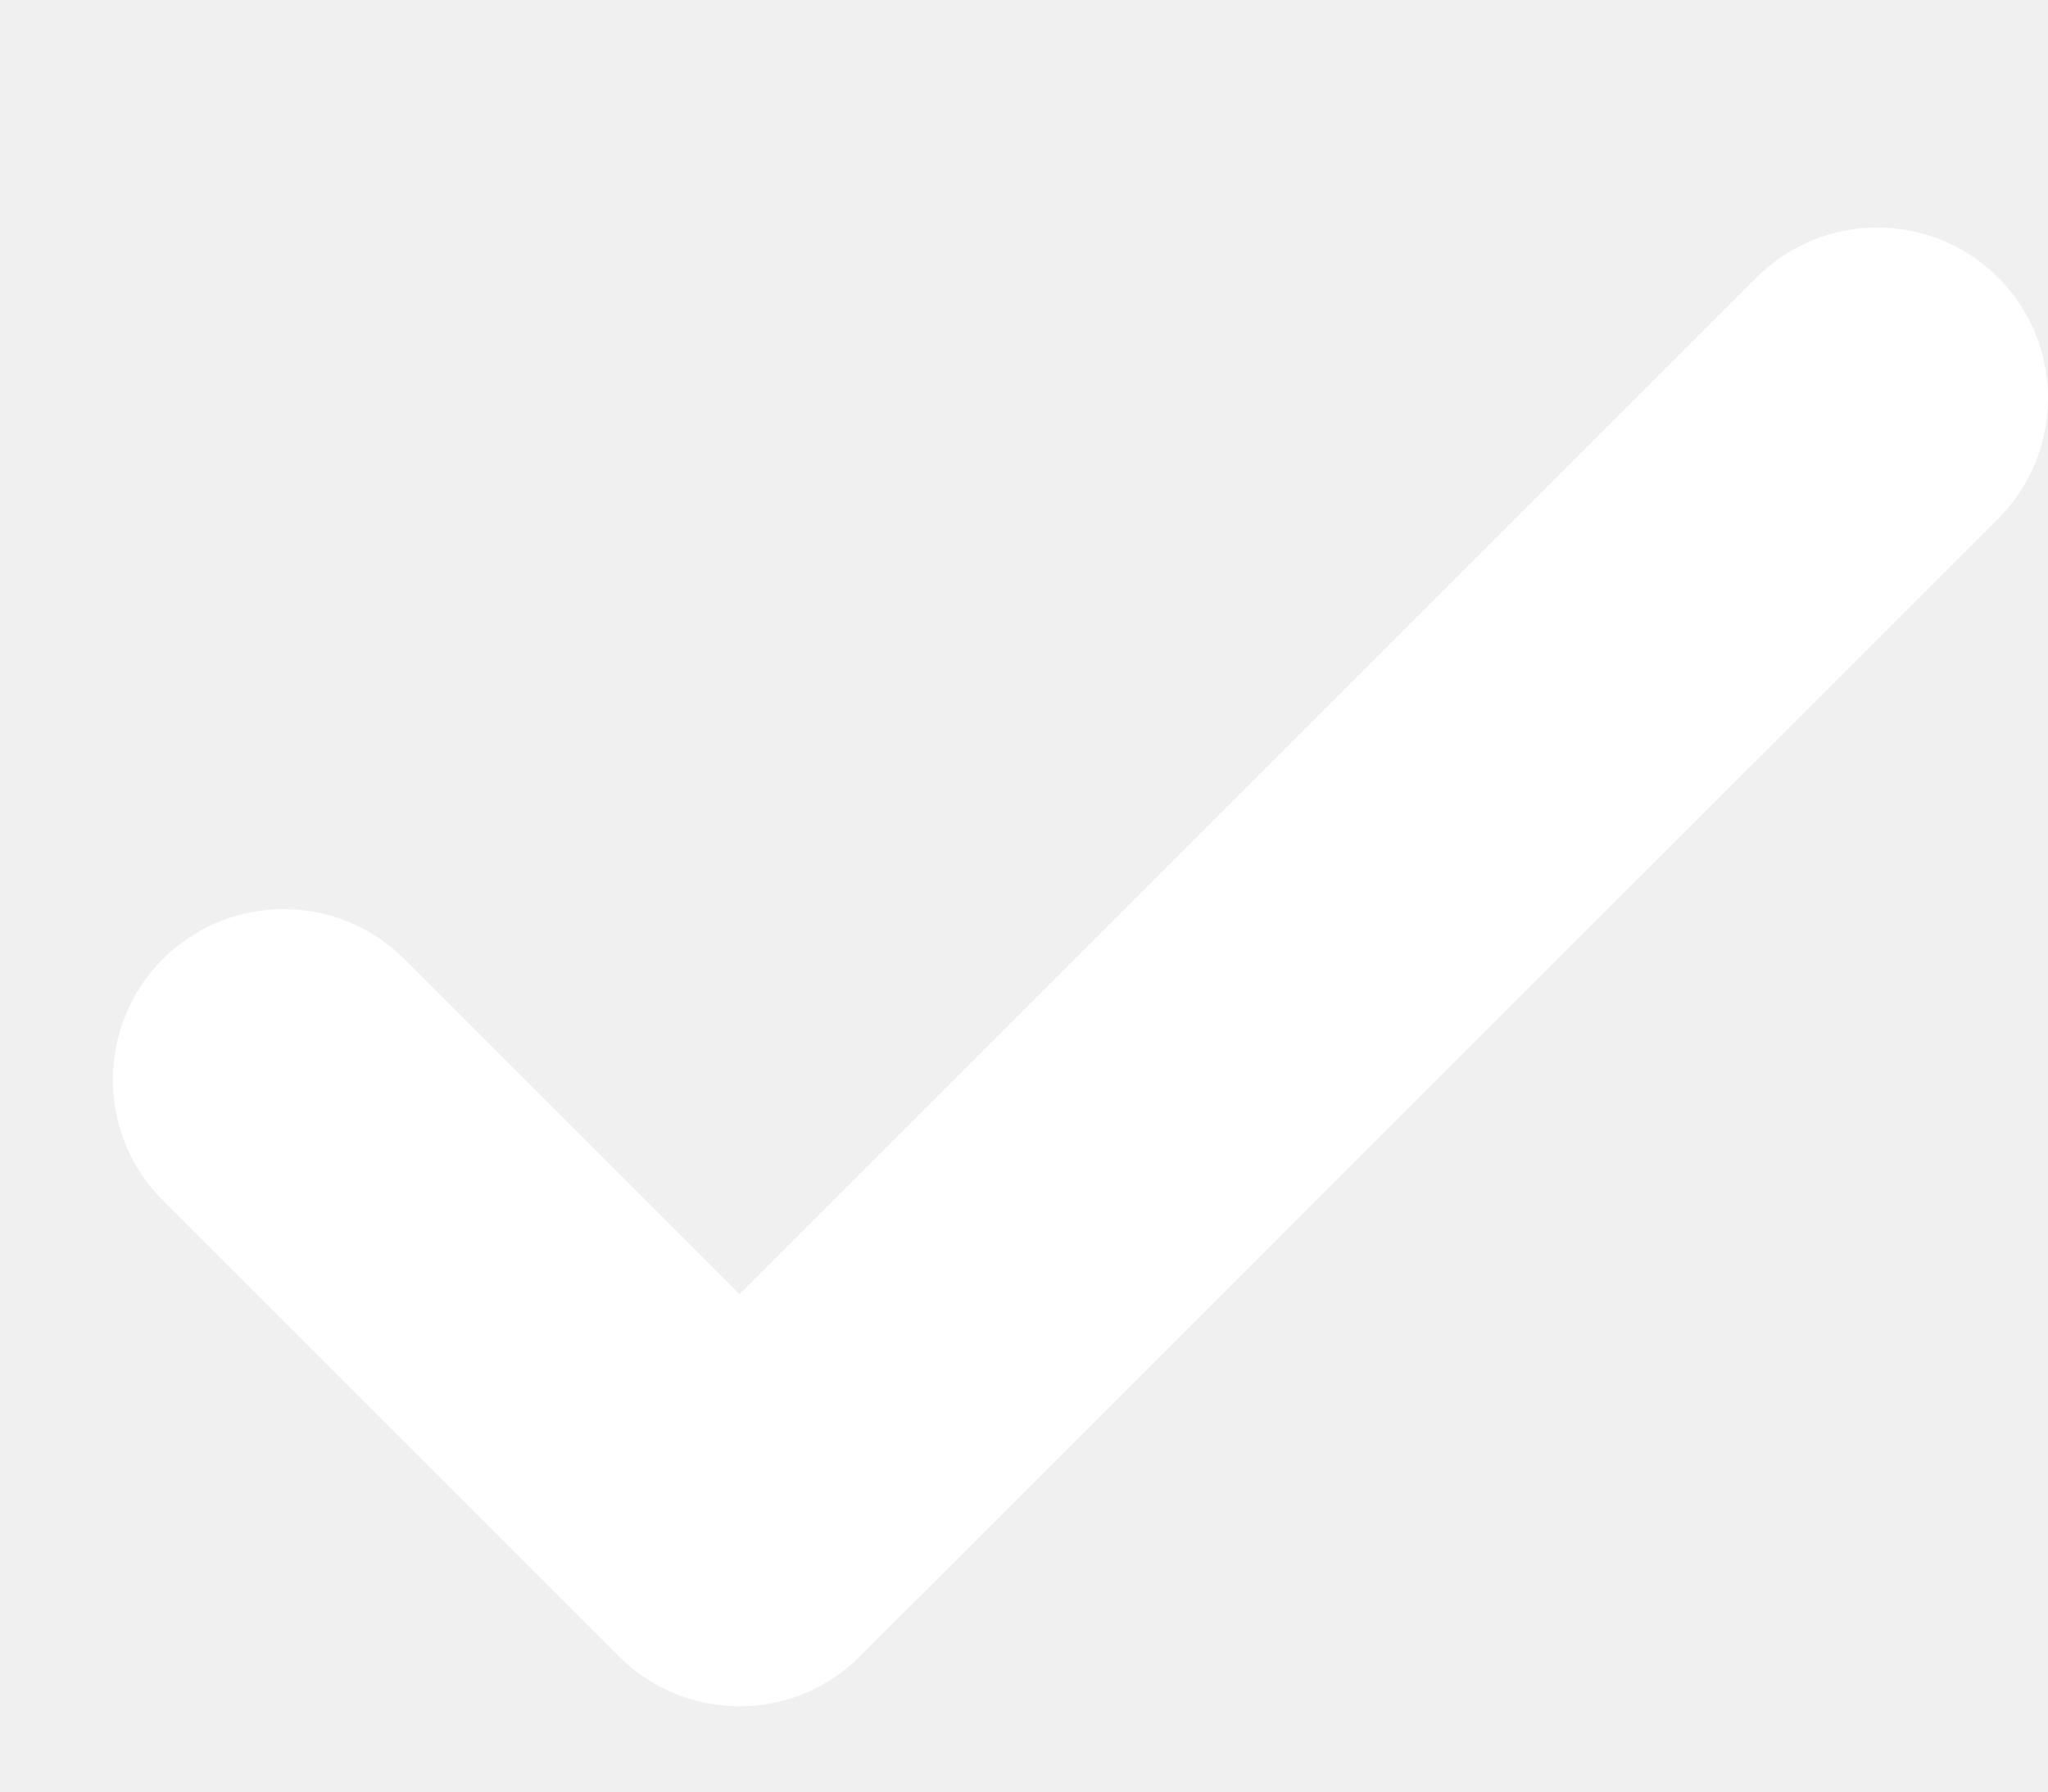
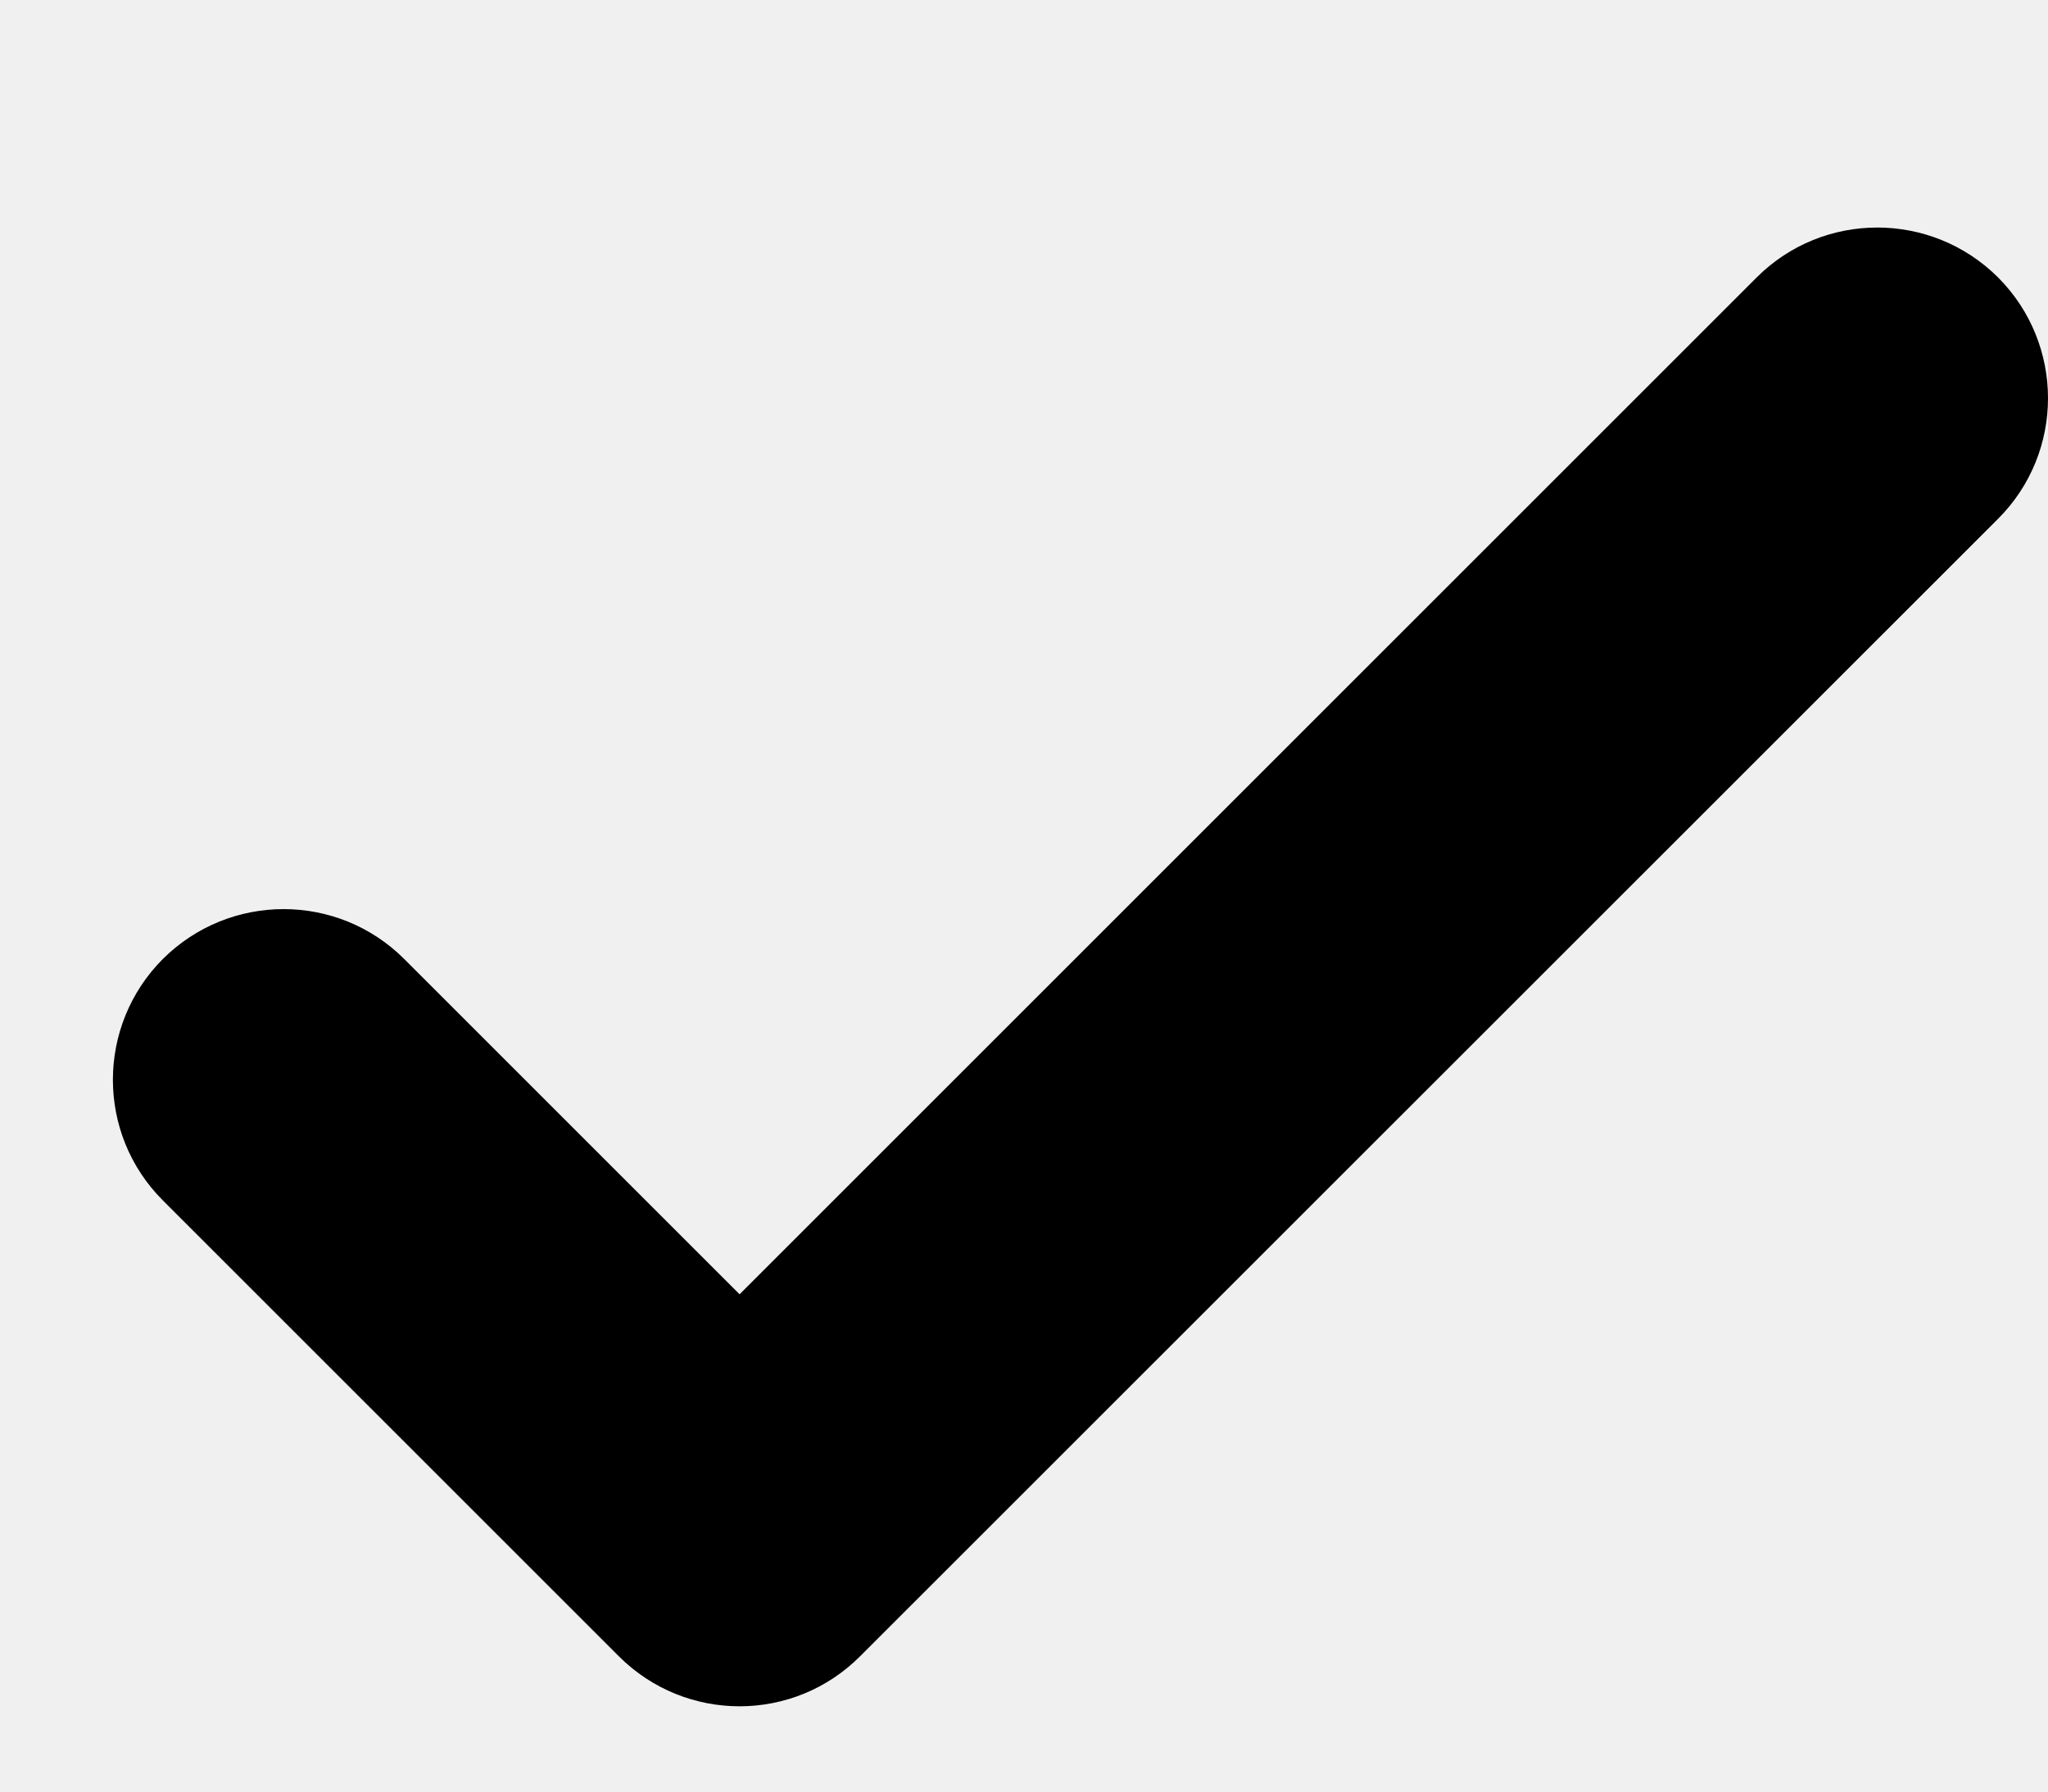
<svg xmlns="http://www.w3.org/2000/svg" width="8" height="7" viewBox="0 0 8 7" fill="none">
-   <path d="M7.805 2.027C8.065 1.767 8.065 1.345 7.805 1.084C7.544 0.824 7.122 0.824 6.862 1.084L2.889 5.057L1.579 3.747C1.319 3.487 0.897 3.487 0.636 3.747C0.376 4.008 0.376 4.43 0.636 4.69L2.417 6.471C2.678 6.732 3.1 6.732 3.36 6.471L7.805 2.027Z" fill="white" />
+   <path d="M7.805 2.027C8.065 1.767 8.065 1.345 7.805 1.084C7.544 0.824 7.122 0.824 6.862 1.084L2.889 5.057L1.579 3.747C1.319 3.487 0.897 3.487 0.636 3.747C0.376 4.008 0.376 4.43 0.636 4.69L2.417 6.471C2.678 6.732 3.1 6.732 3.36 6.471L7.805 2.027Z" fill="currentColor" />
</svg>
